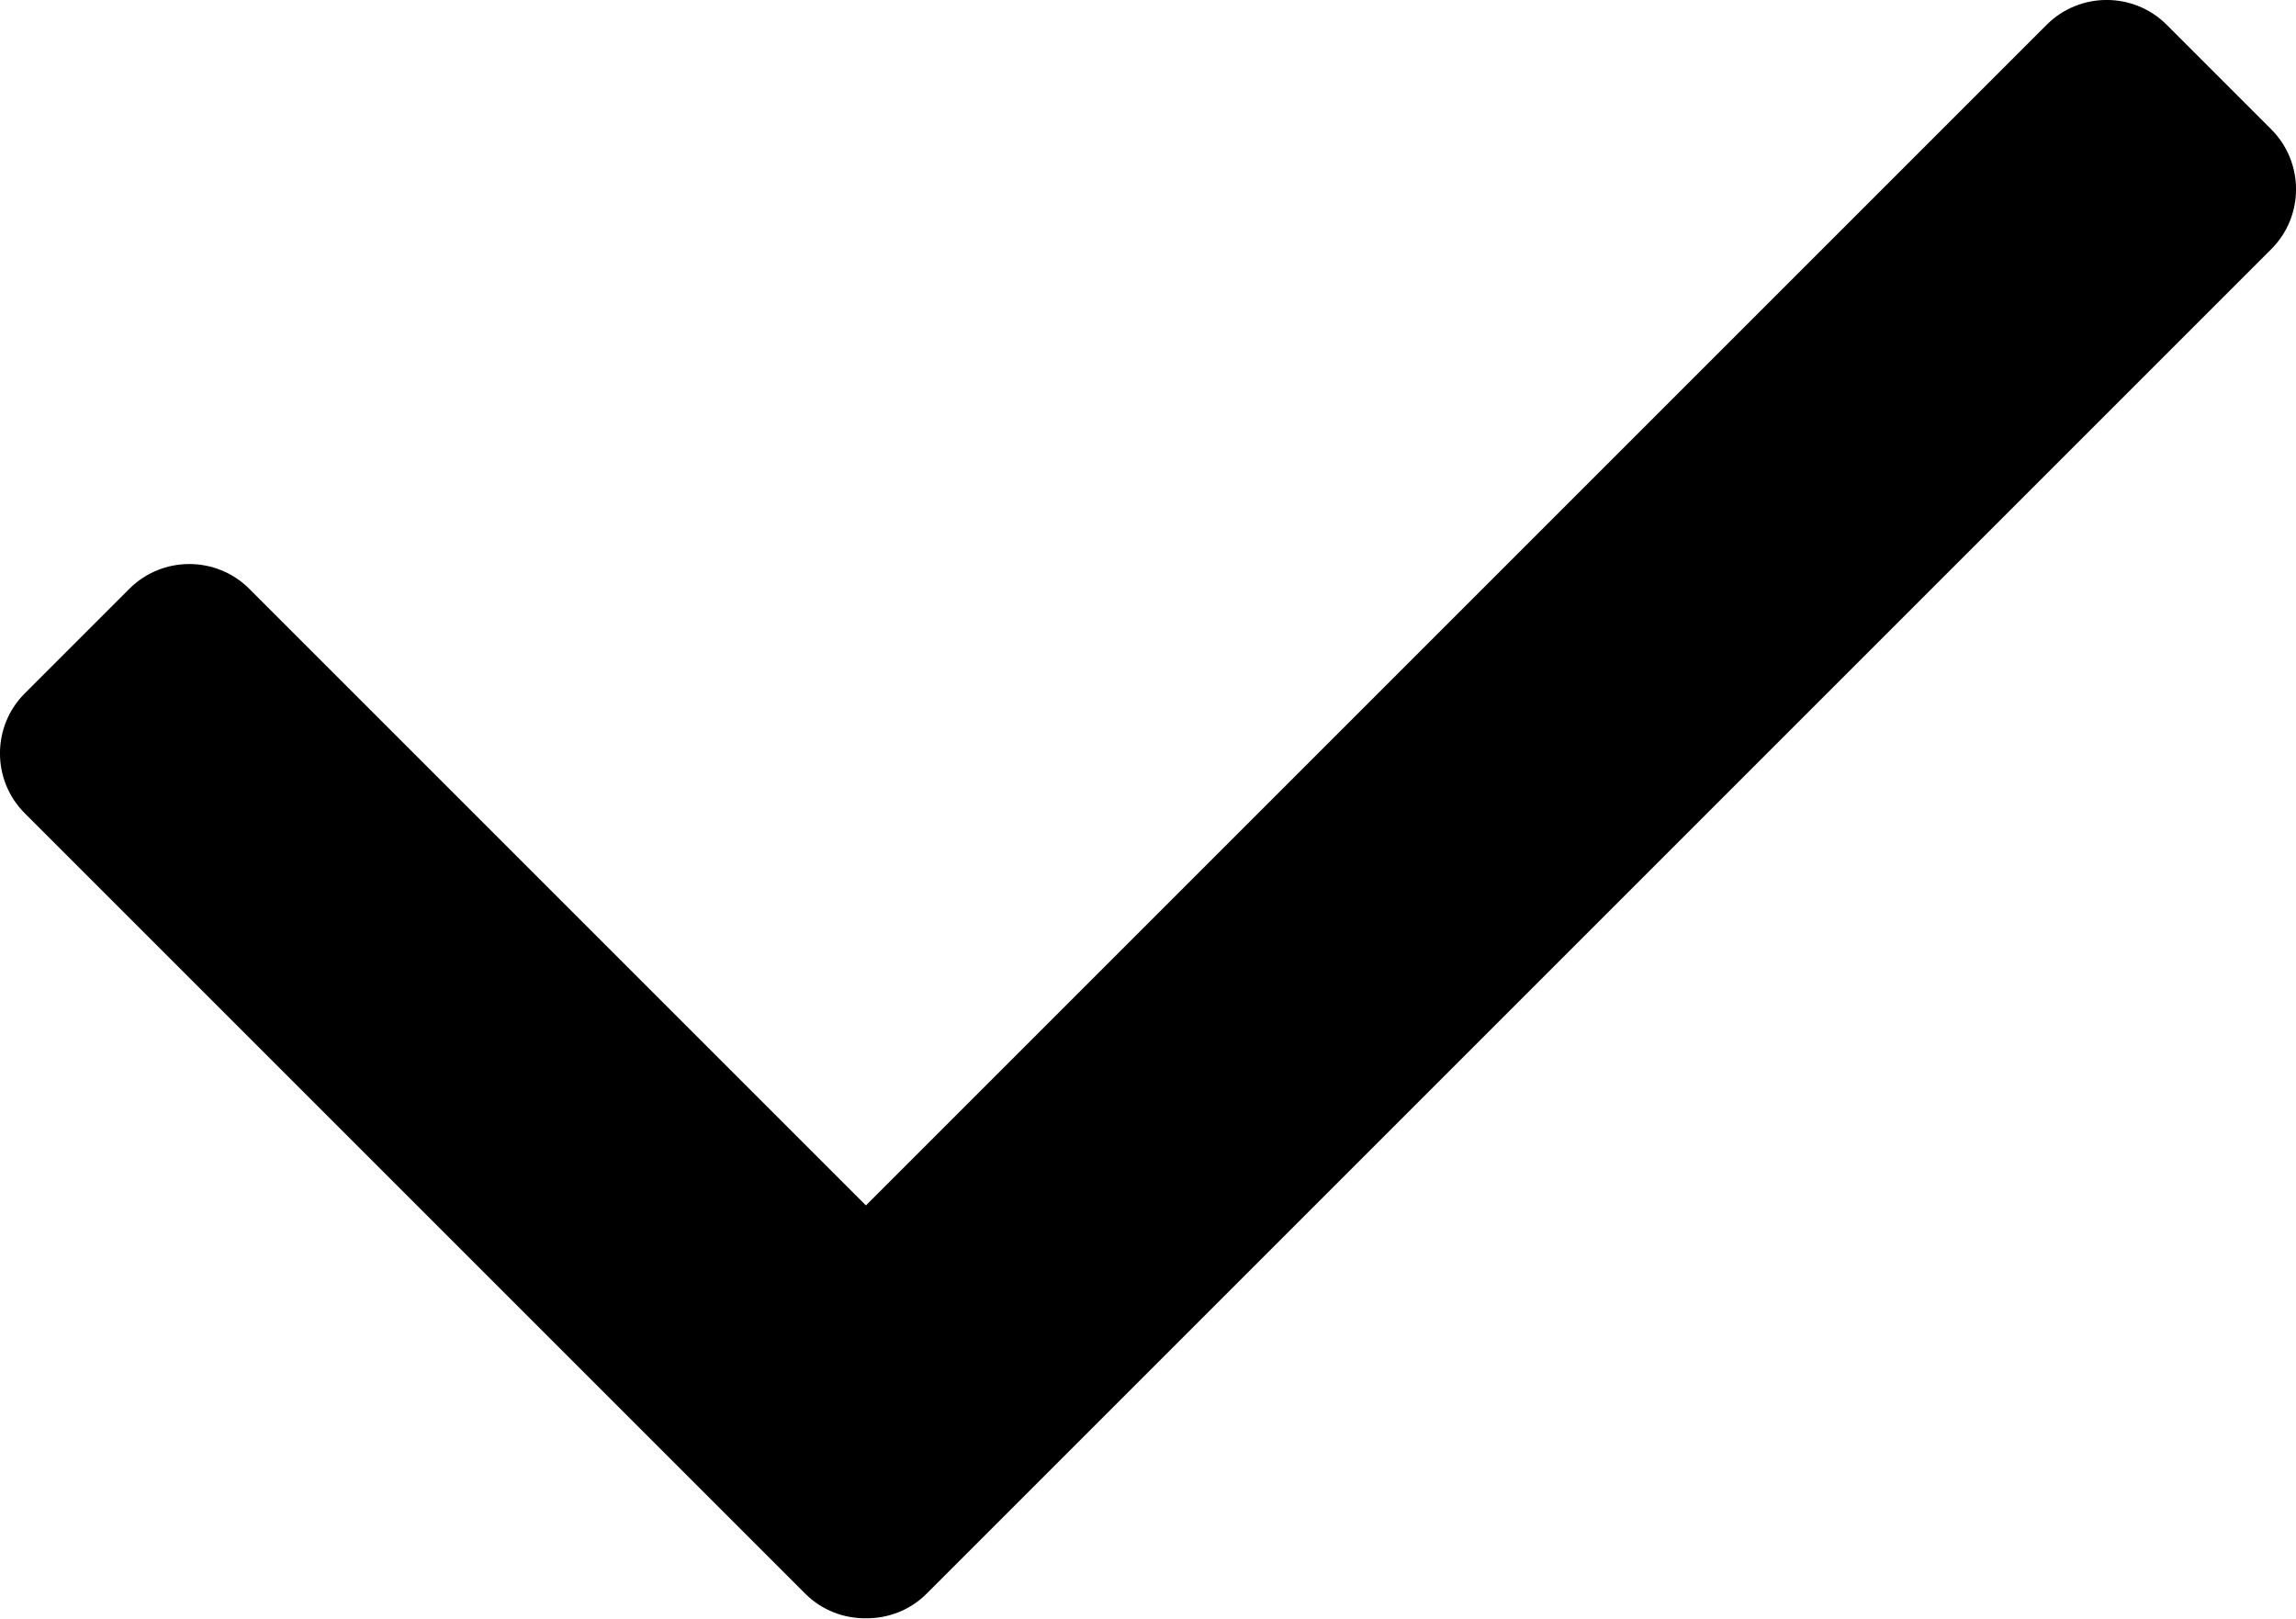
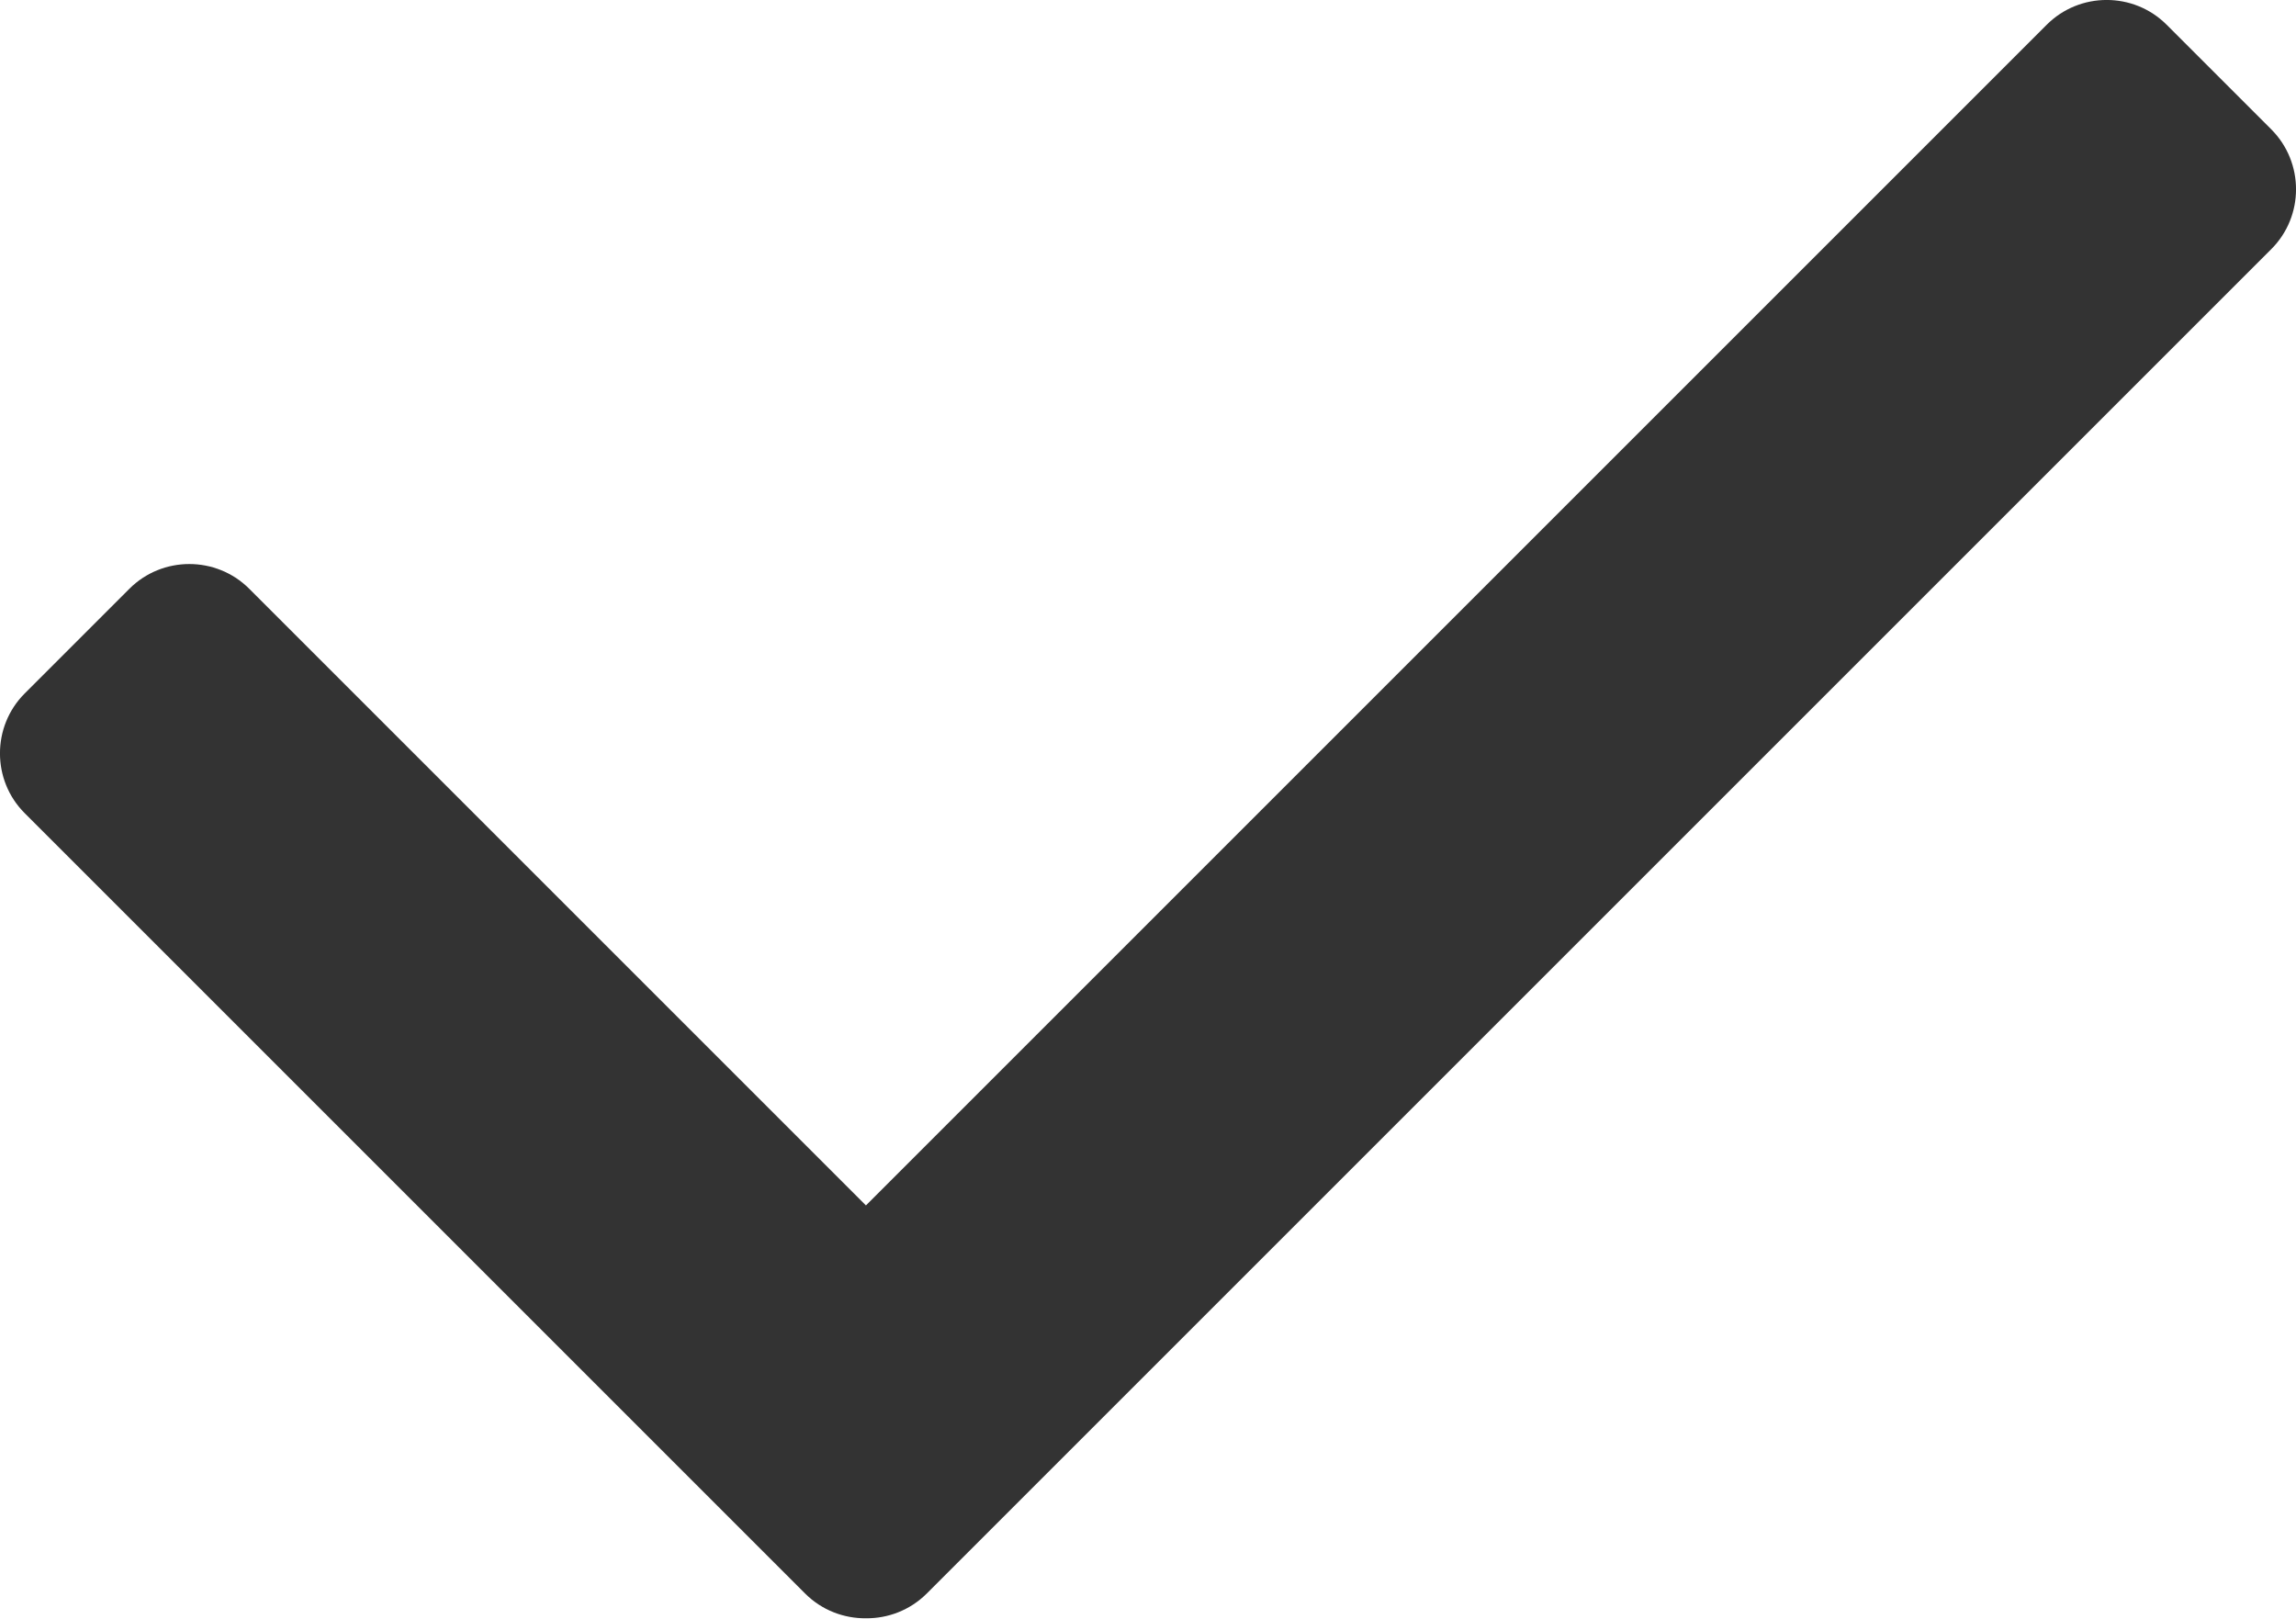
- <svg xmlns="http://www.w3.org/2000/svg" version="1.0" id="Layer_1" x="0px" y="0px" width="23.049px" height="16.249px" viewBox="0 0 23.049 16.249" enable-background="new 0 0 23.049 16.249" xml:space="preserve">
-   <path d="M22.801,1.299L21.75,0.248c-0.331-0.331-0.872-0.331-1.203,0L8.693,12.102L2.502,5.911c-0.331-0.331-0.872-0.331-1.203,0  L0.248,6.962c-0.331,0.331-0.331,0.872,0,1.202l7.837,7.837c0.167,0.167,0.388,0.248,0.608,0.246c0.22,0.002,0.44-0.079,0.608-0.246  l13.5-13.5C23.132,2.171,23.132,1.63,22.801,1.299z" />
+ <svg xmlns="http://www.w3.org/2000/svg" version="1.1" id="Layer_1" x="0px" y="0px" width="23.049px" height="16.25px" viewBox="0 0 23.049 16.25" enable-background="new 0 0 23.049 16.25" xml:space="preserve">
+   <path fill="#333333" d="M22.801,1.299L21.75,0.248c-0.331-0.331-0.872-0.331-1.203,0L8.693,12.102L2.502,5.911  c-0.331-0.331-0.872-0.331-1.203,0L0.248,6.962c-0.331,0.331-0.331,0.872,0,1.202l7.837,7.837c0.167,0.166,0.388,0.248,0.608,0.246  c0.22,0.002,0.44-0.08,0.608-0.246l13.5-13.5C23.132,2.171,23.132,1.63,22.801,1.299z" />
</svg>
